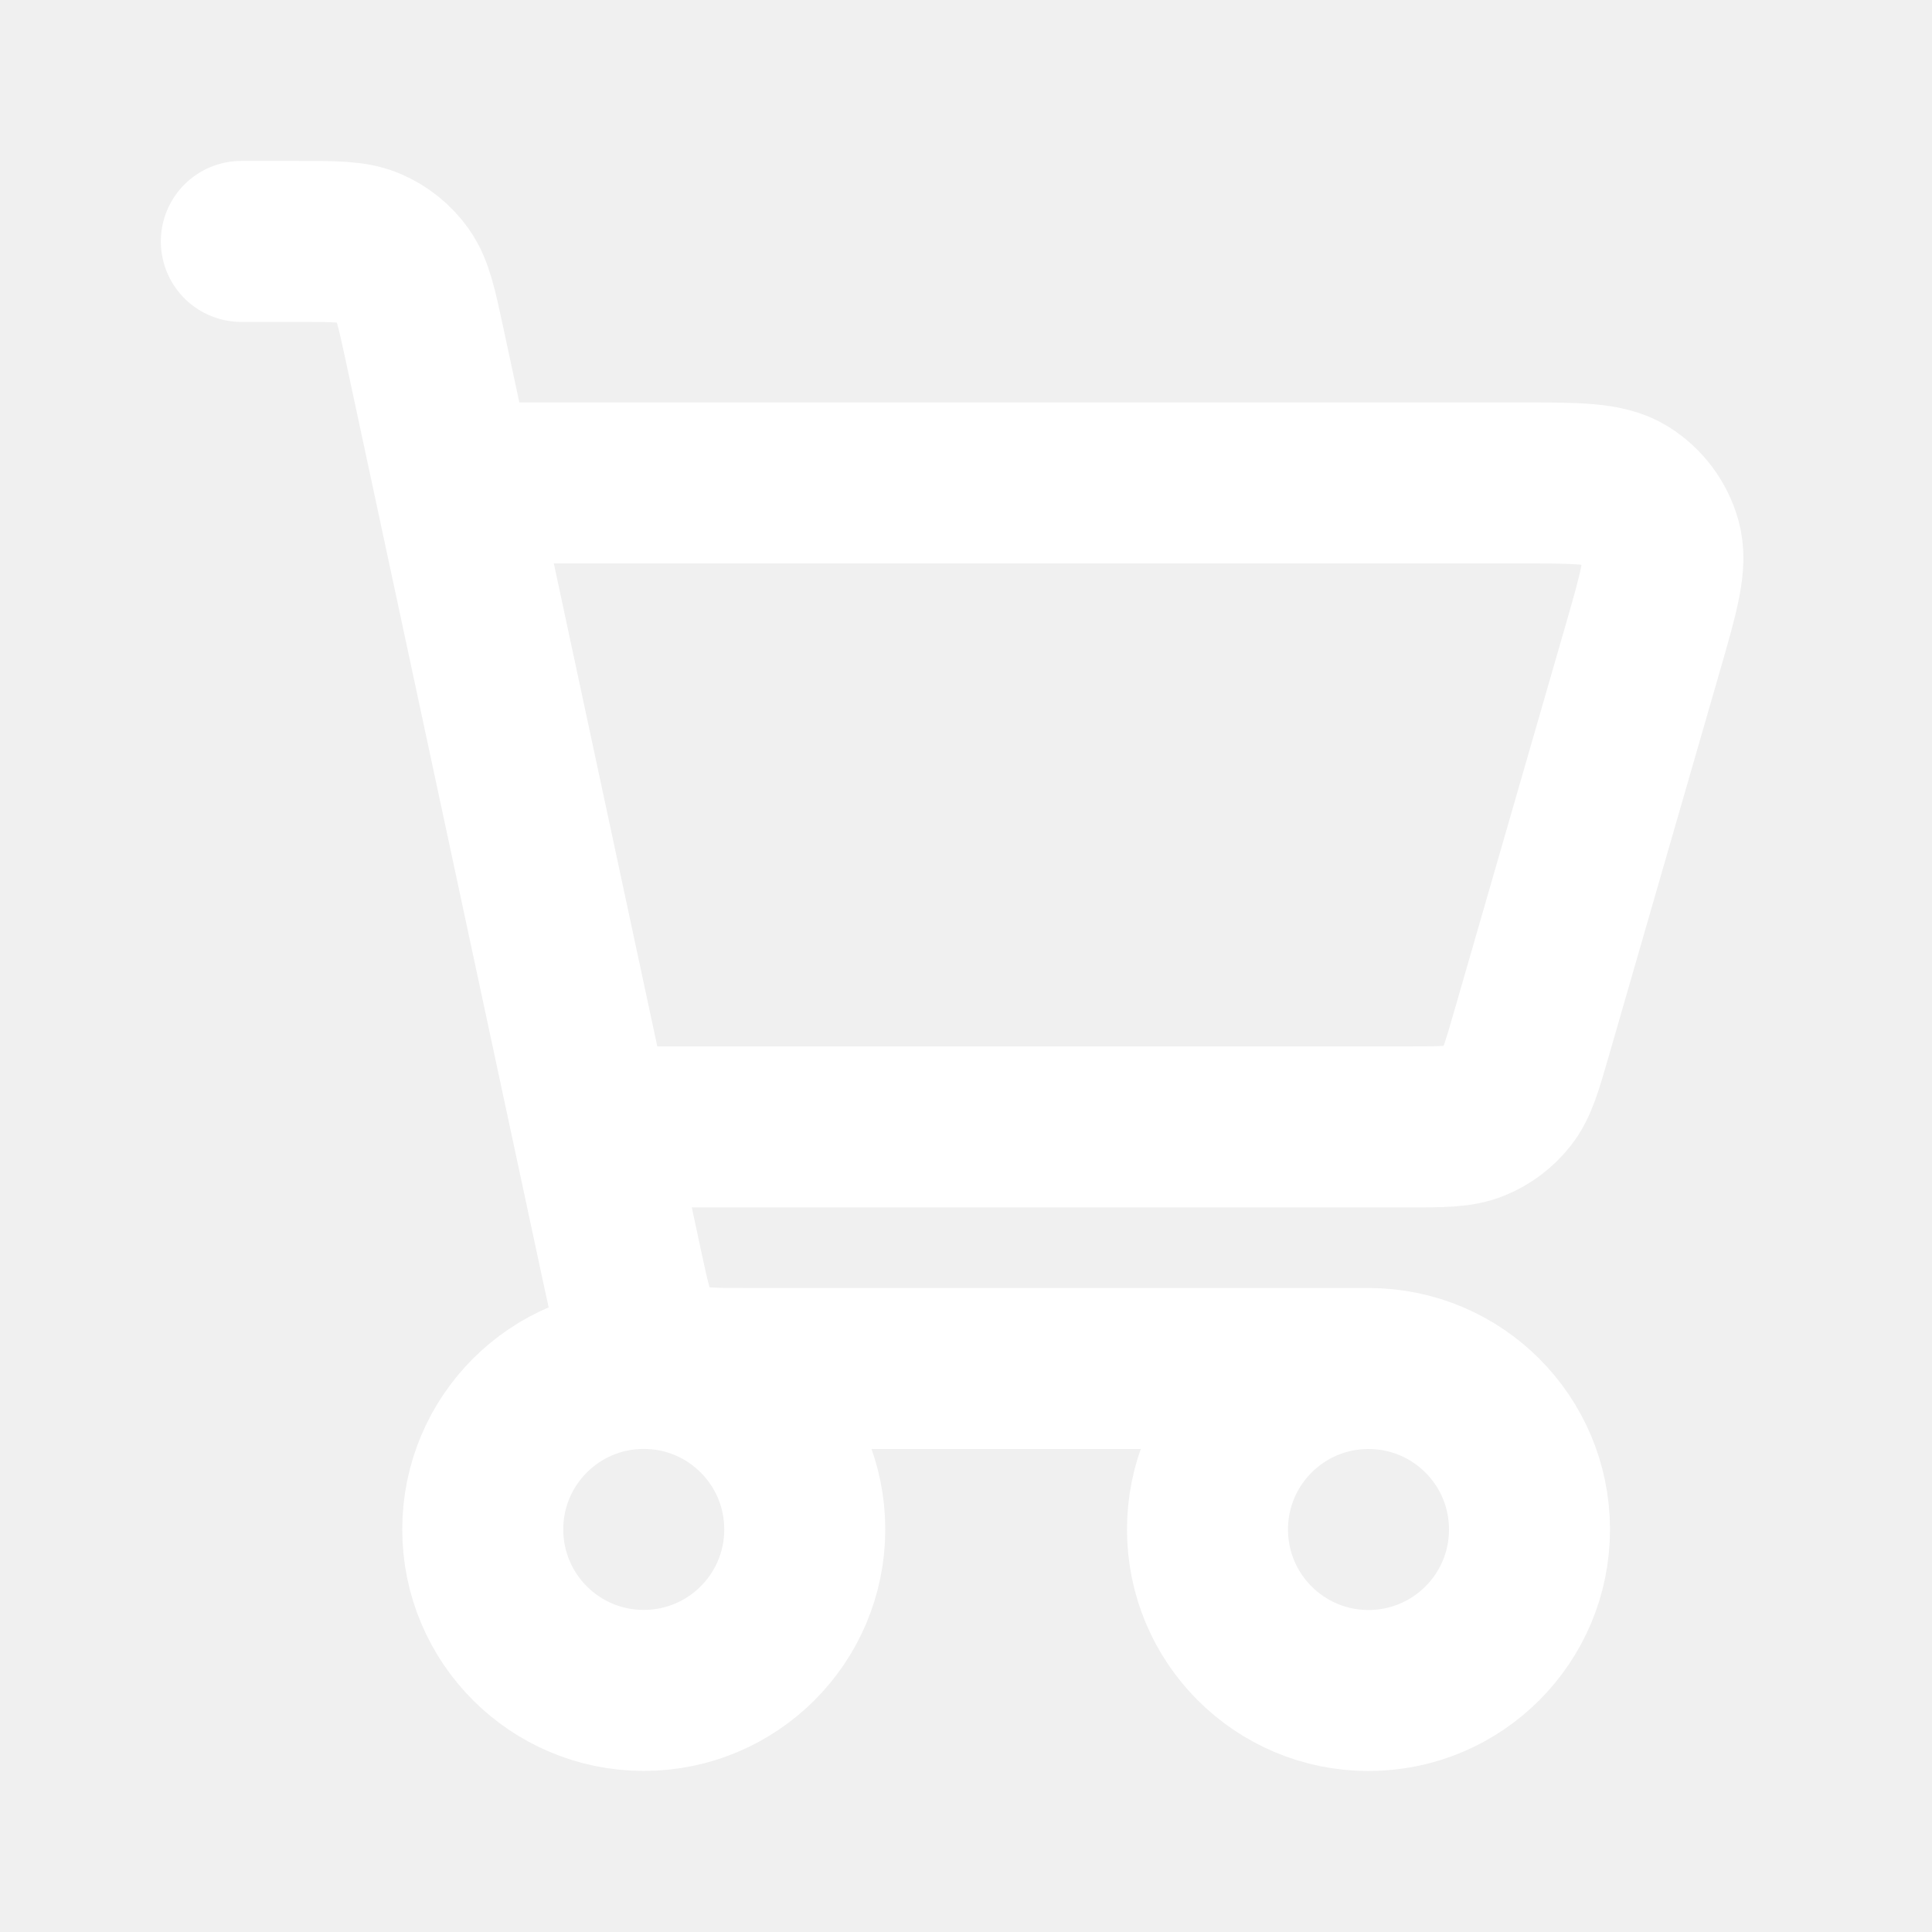
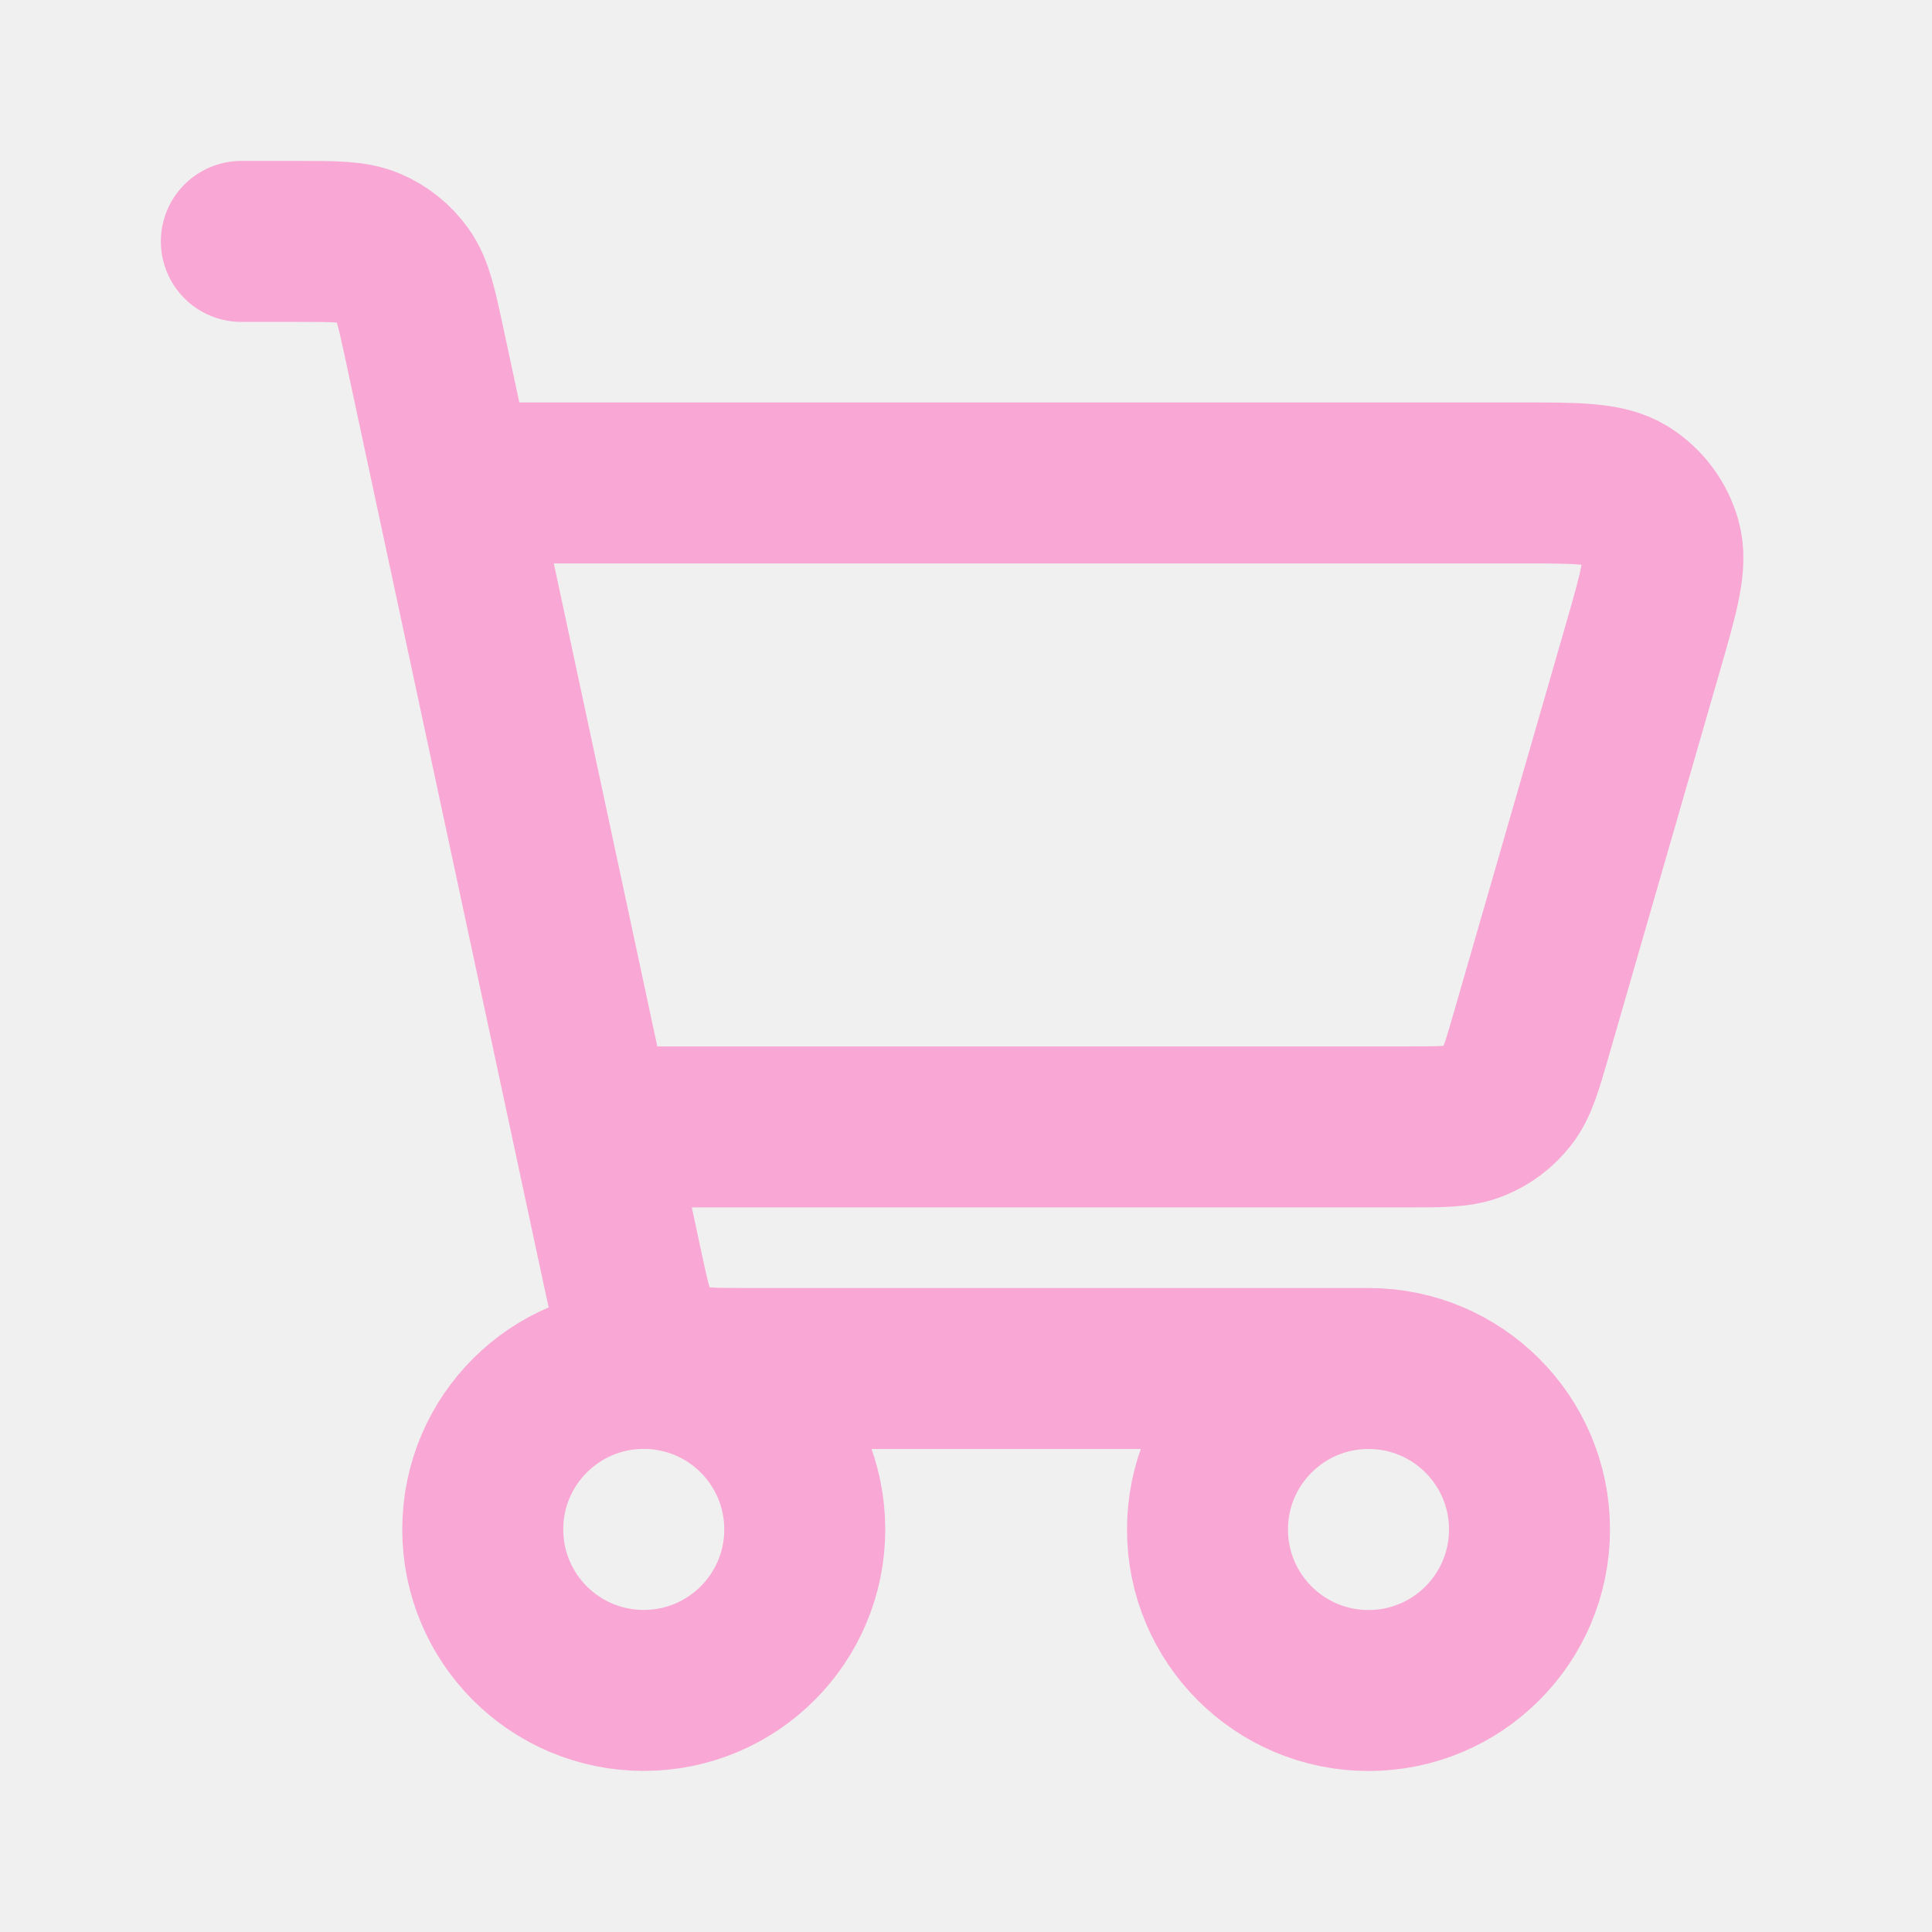
<svg xmlns="http://www.w3.org/2000/svg" width="800px" height="800px" fill="none" viewBox="0 0 24 24">
-   <path d="m17 17c-1.105 0-2 0.895-2 2s0.895 2 2 2 2-0.895 2-2-0.895-2-2-2zm0 0h-7.706c-0.461 0-0.692 0-0.882-0.082-0.167-0.072-0.313-0.189-0.419-0.338-0.119-0.167-0.166-0.389-0.261-0.83l-2.461-11.486c-0.097-0.451-0.146-0.676-0.266-0.845-0.106-0.149-0.251-0.266-0.419-0.338-0.19-0.082-0.42-0.082-0.881-0.082h-0.707m3 3h12.873c0.722 0 1.082 0 1.325 0.15 0.212 0.132 0.367 0.338 0.435 0.579 0.077 0.274-0.022 0.621-0.222 1.315l-1.385 4.8c-0.12 0.415-0.179 0.622-0.301 0.775-0.107 0.136-0.248 0.242-0.409 0.307-0.181 0.074-0.396 0.074-0.825 0.074h-9.762m0.27 7c-1.105 0-2-0.895-2-2s0.895-2 2-2 2 0.895 2 2-0.895 2-2 2z" stroke="#ffffff" stroke-linecap="round" stroke-linejoin="round" stroke-width="2" />
+   <path d="m17 17c-1.105 0-2 0.895-2 2s0.895 2 2 2 2-0.895 2-2-0.895-2-2-2zm0 0h-7.706c-0.461 0-0.692 0-0.882-0.082-0.167-0.072-0.313-0.189-0.419-0.338-0.119-0.167-0.166-0.389-0.261-0.83l-2.461-11.486c-0.097-0.451-0.146-0.676-0.266-0.845-0.106-0.149-0.251-0.266-0.419-0.338-0.19-0.082-0.42-0.082-0.881-0.082h-0.707m3 3h12.873c0.722 0 1.082 0 1.325 0.15 0.212 0.132 0.367 0.338 0.435 0.579 0.077 0.274-0.022 0.621-0.222 1.315l-1.385 4.8c-0.12 0.415-0.179 0.622-0.301 0.775-0.107 0.136-0.248 0.242-0.409 0.307-0.181 0.074-0.396 0.074-0.825 0.074h-9.762m0.27 7c-1.105 0-2-0.895-2-2s0.895-2 2-2 2 0.895 2 2-0.895 2-2 2z" stroke="#f9a8d5" stroke-linecap="round" stroke-linejoin="round" stroke-width="2" />
</svg>
